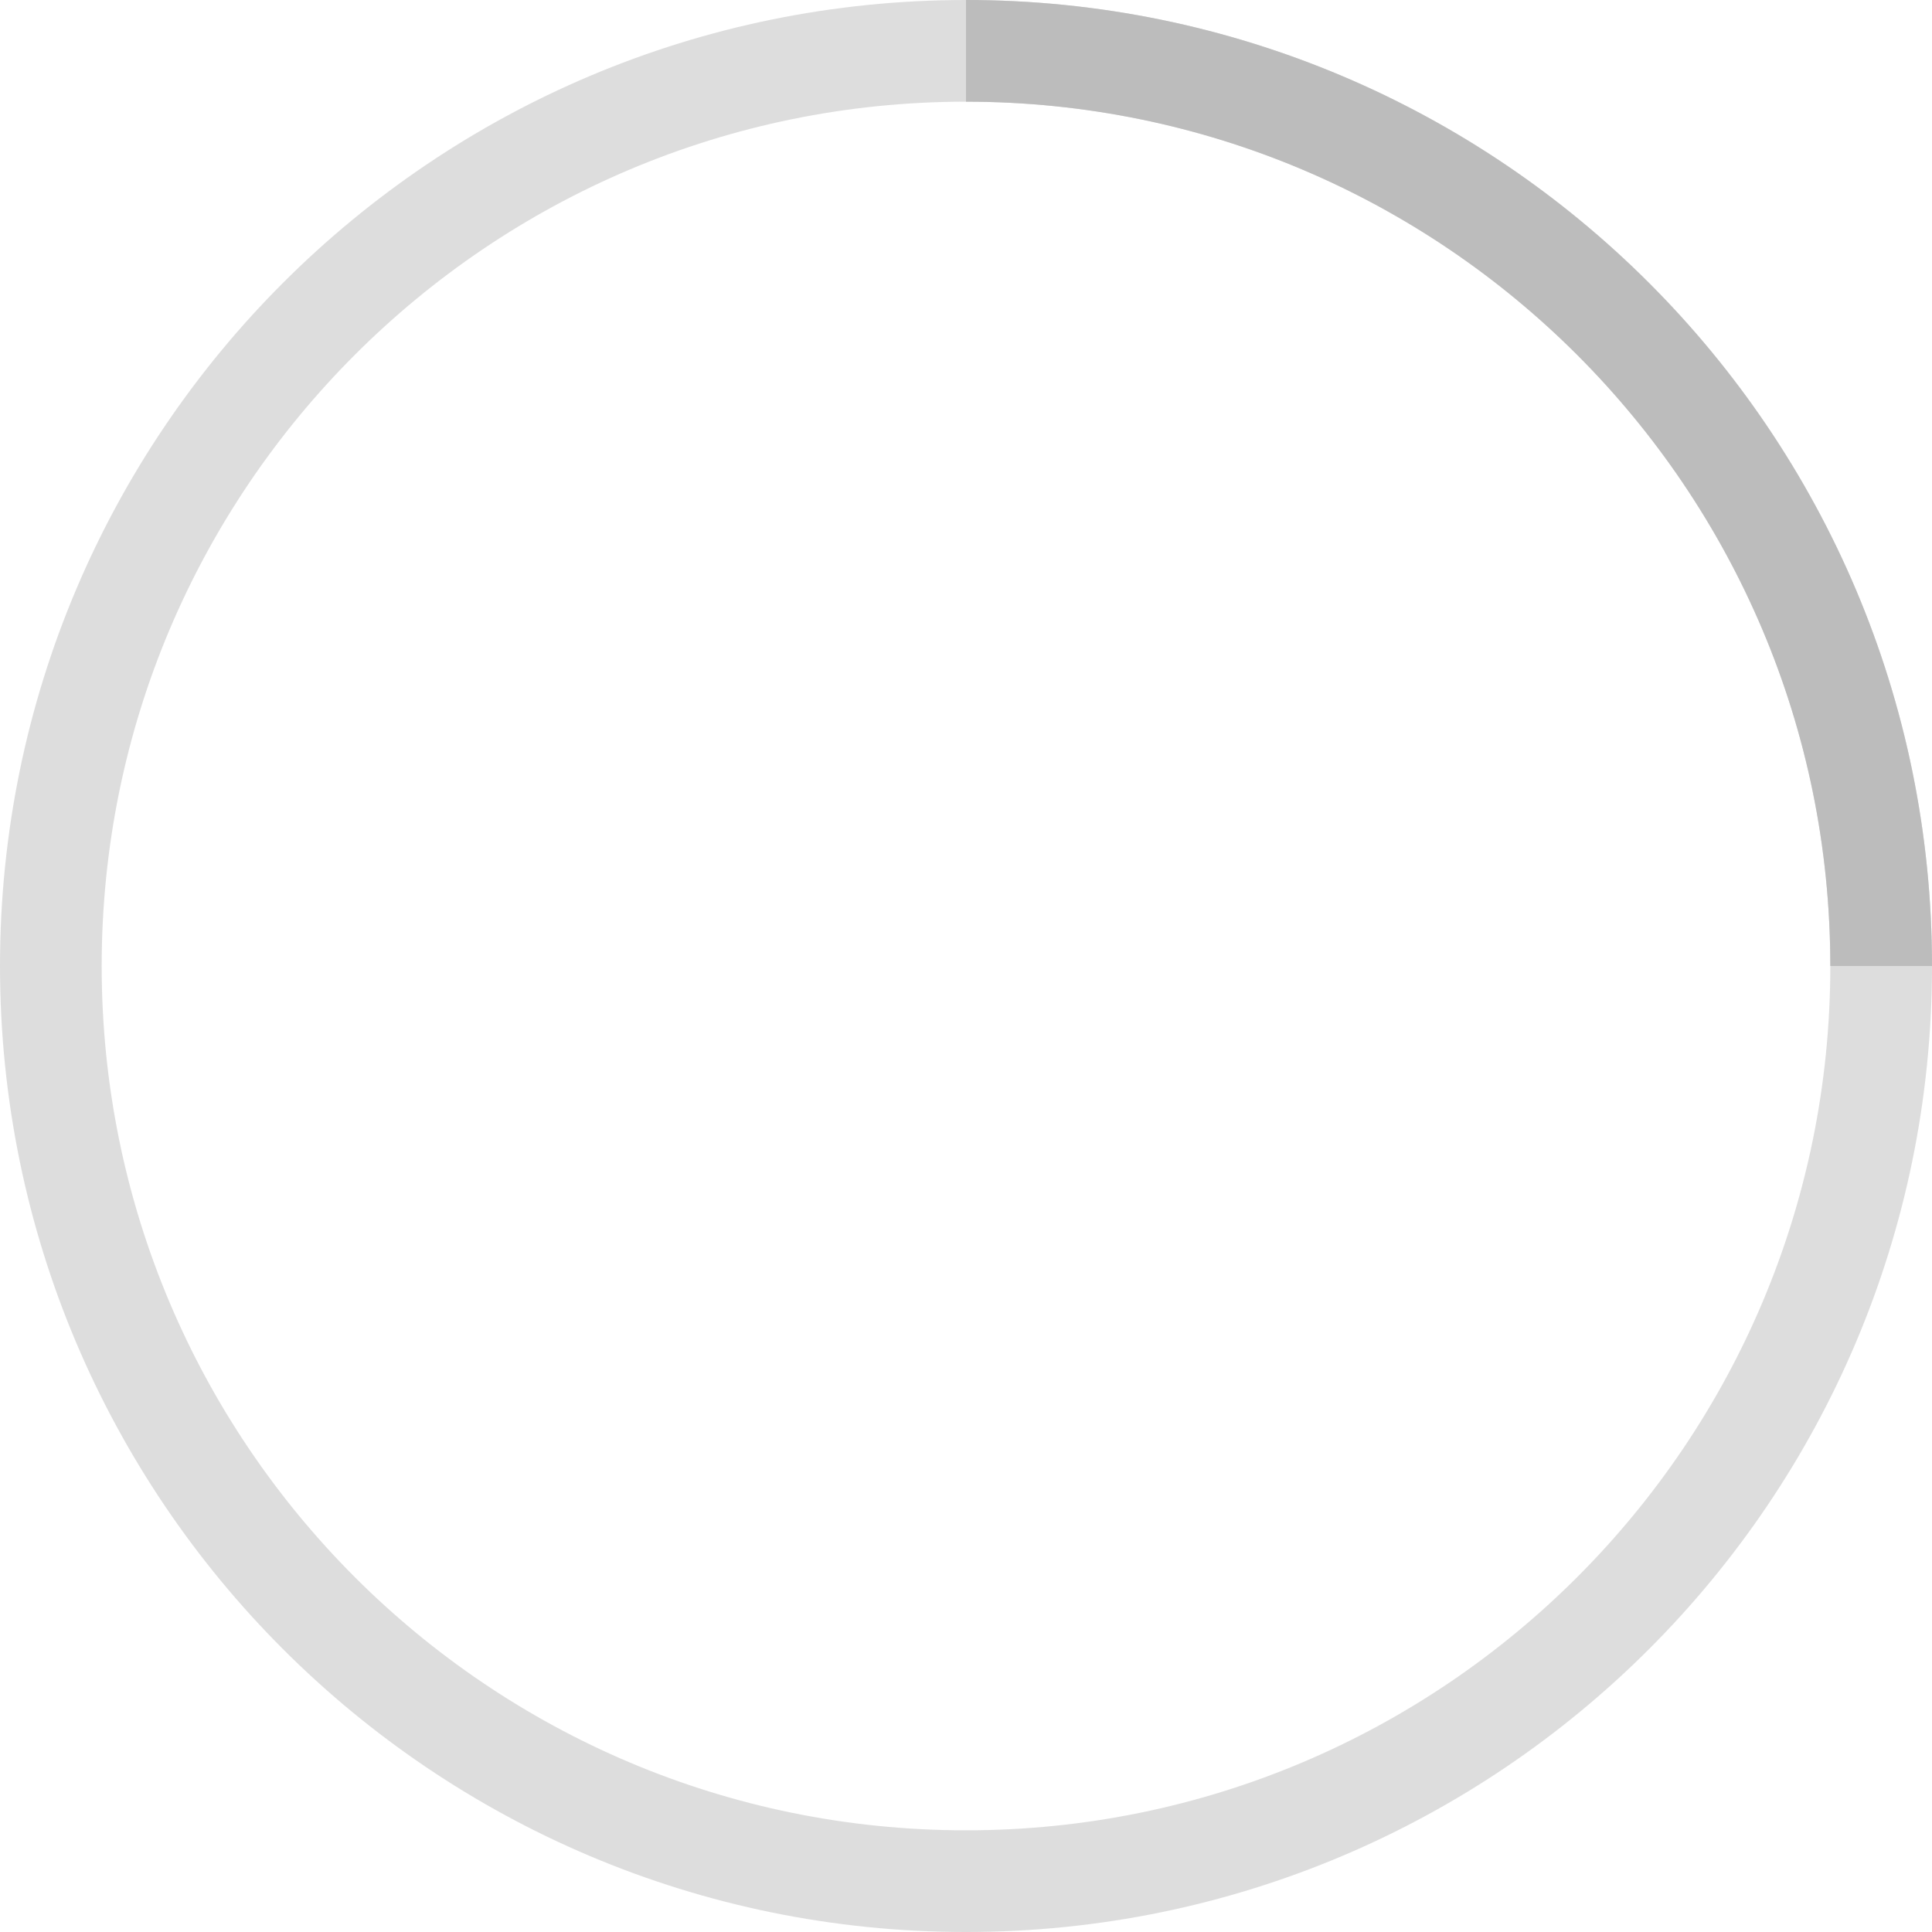
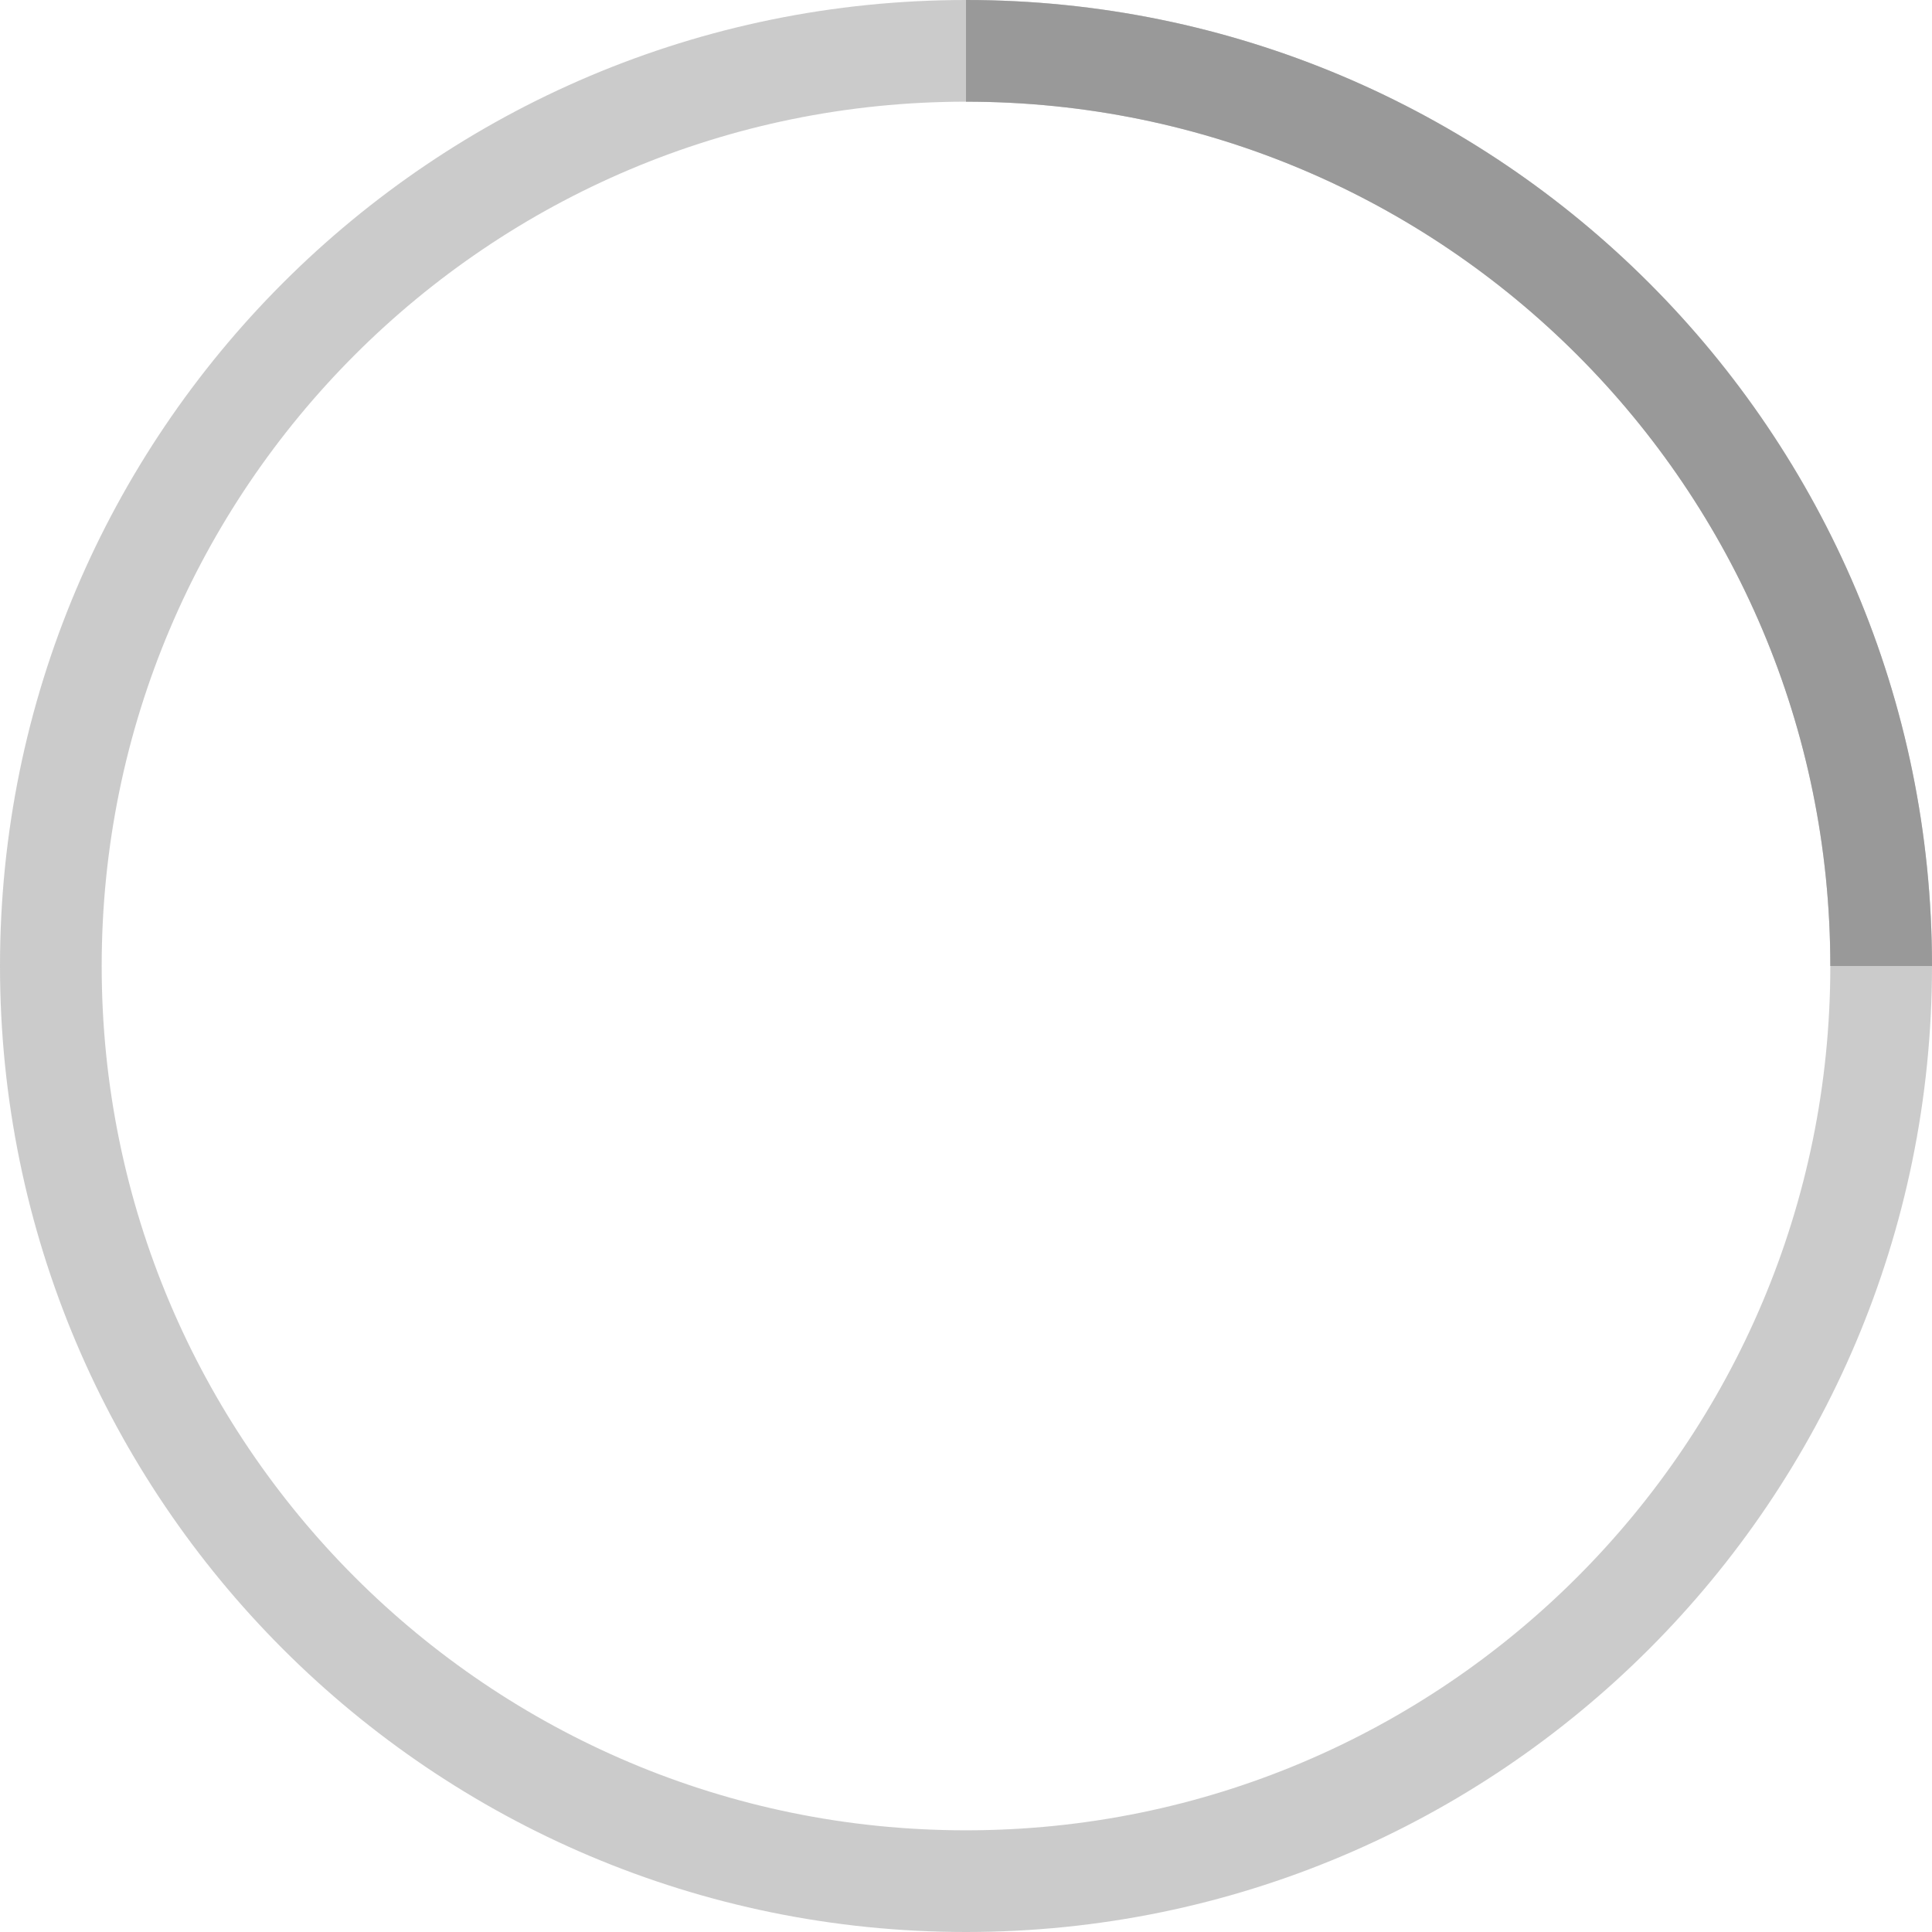
- <svg xmlns="http://www.w3.org/2000/svg" width="38" height="38" viewBox="0 0 38 38" stroke="#bcbcbc">
+ <svg xmlns="http://www.w3.org/2000/svg" width="38" height="38" viewBox="0 0 38 38" stroke="#999999">
  <g fill="none" fill-rule="evenodd">
    <g transform="translate(1 1)" stroke-width="2">
      <circle stroke-opacity=".5" cx="18" cy="18" r="18" />
      <path d="M36 18c0-9.94-8.06-18-18-18">
        <animateTransform attributeName="transform" type="rotate" from="0 18 18" to="360 18 18" dur="5s" repeatCount="indefinite" />
      </path>
    </g>
  </g>
</svg>
